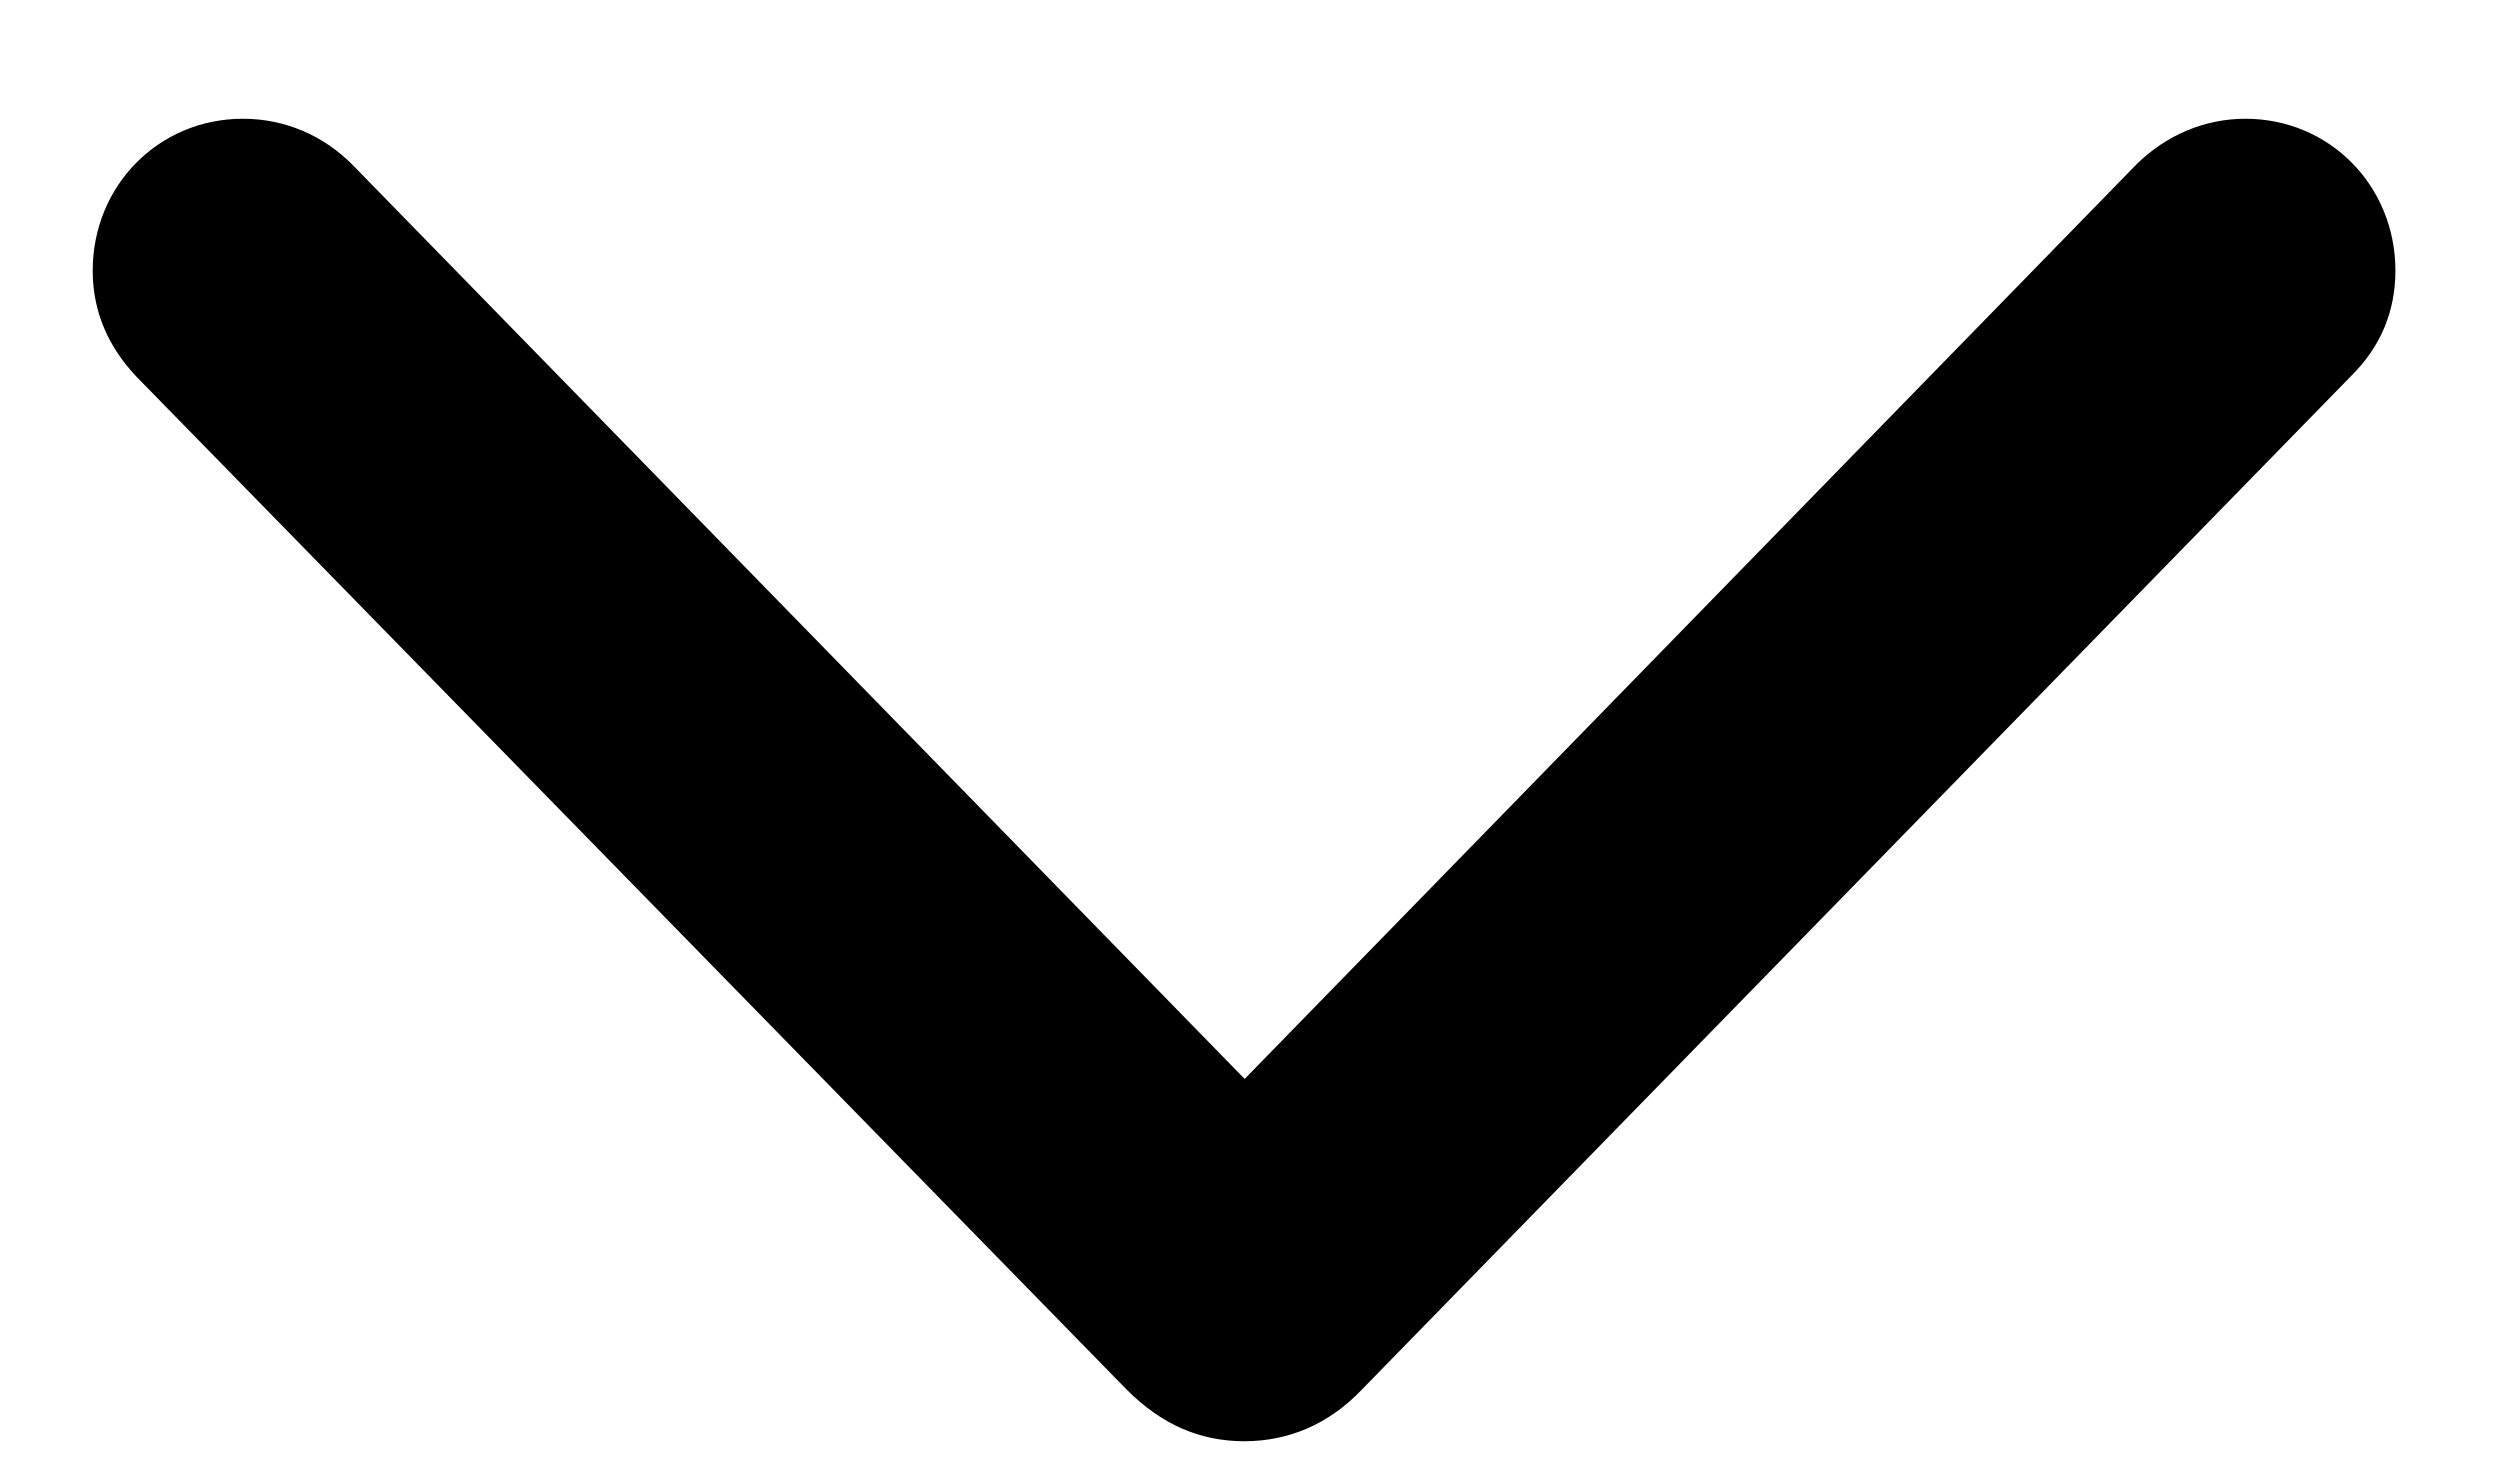
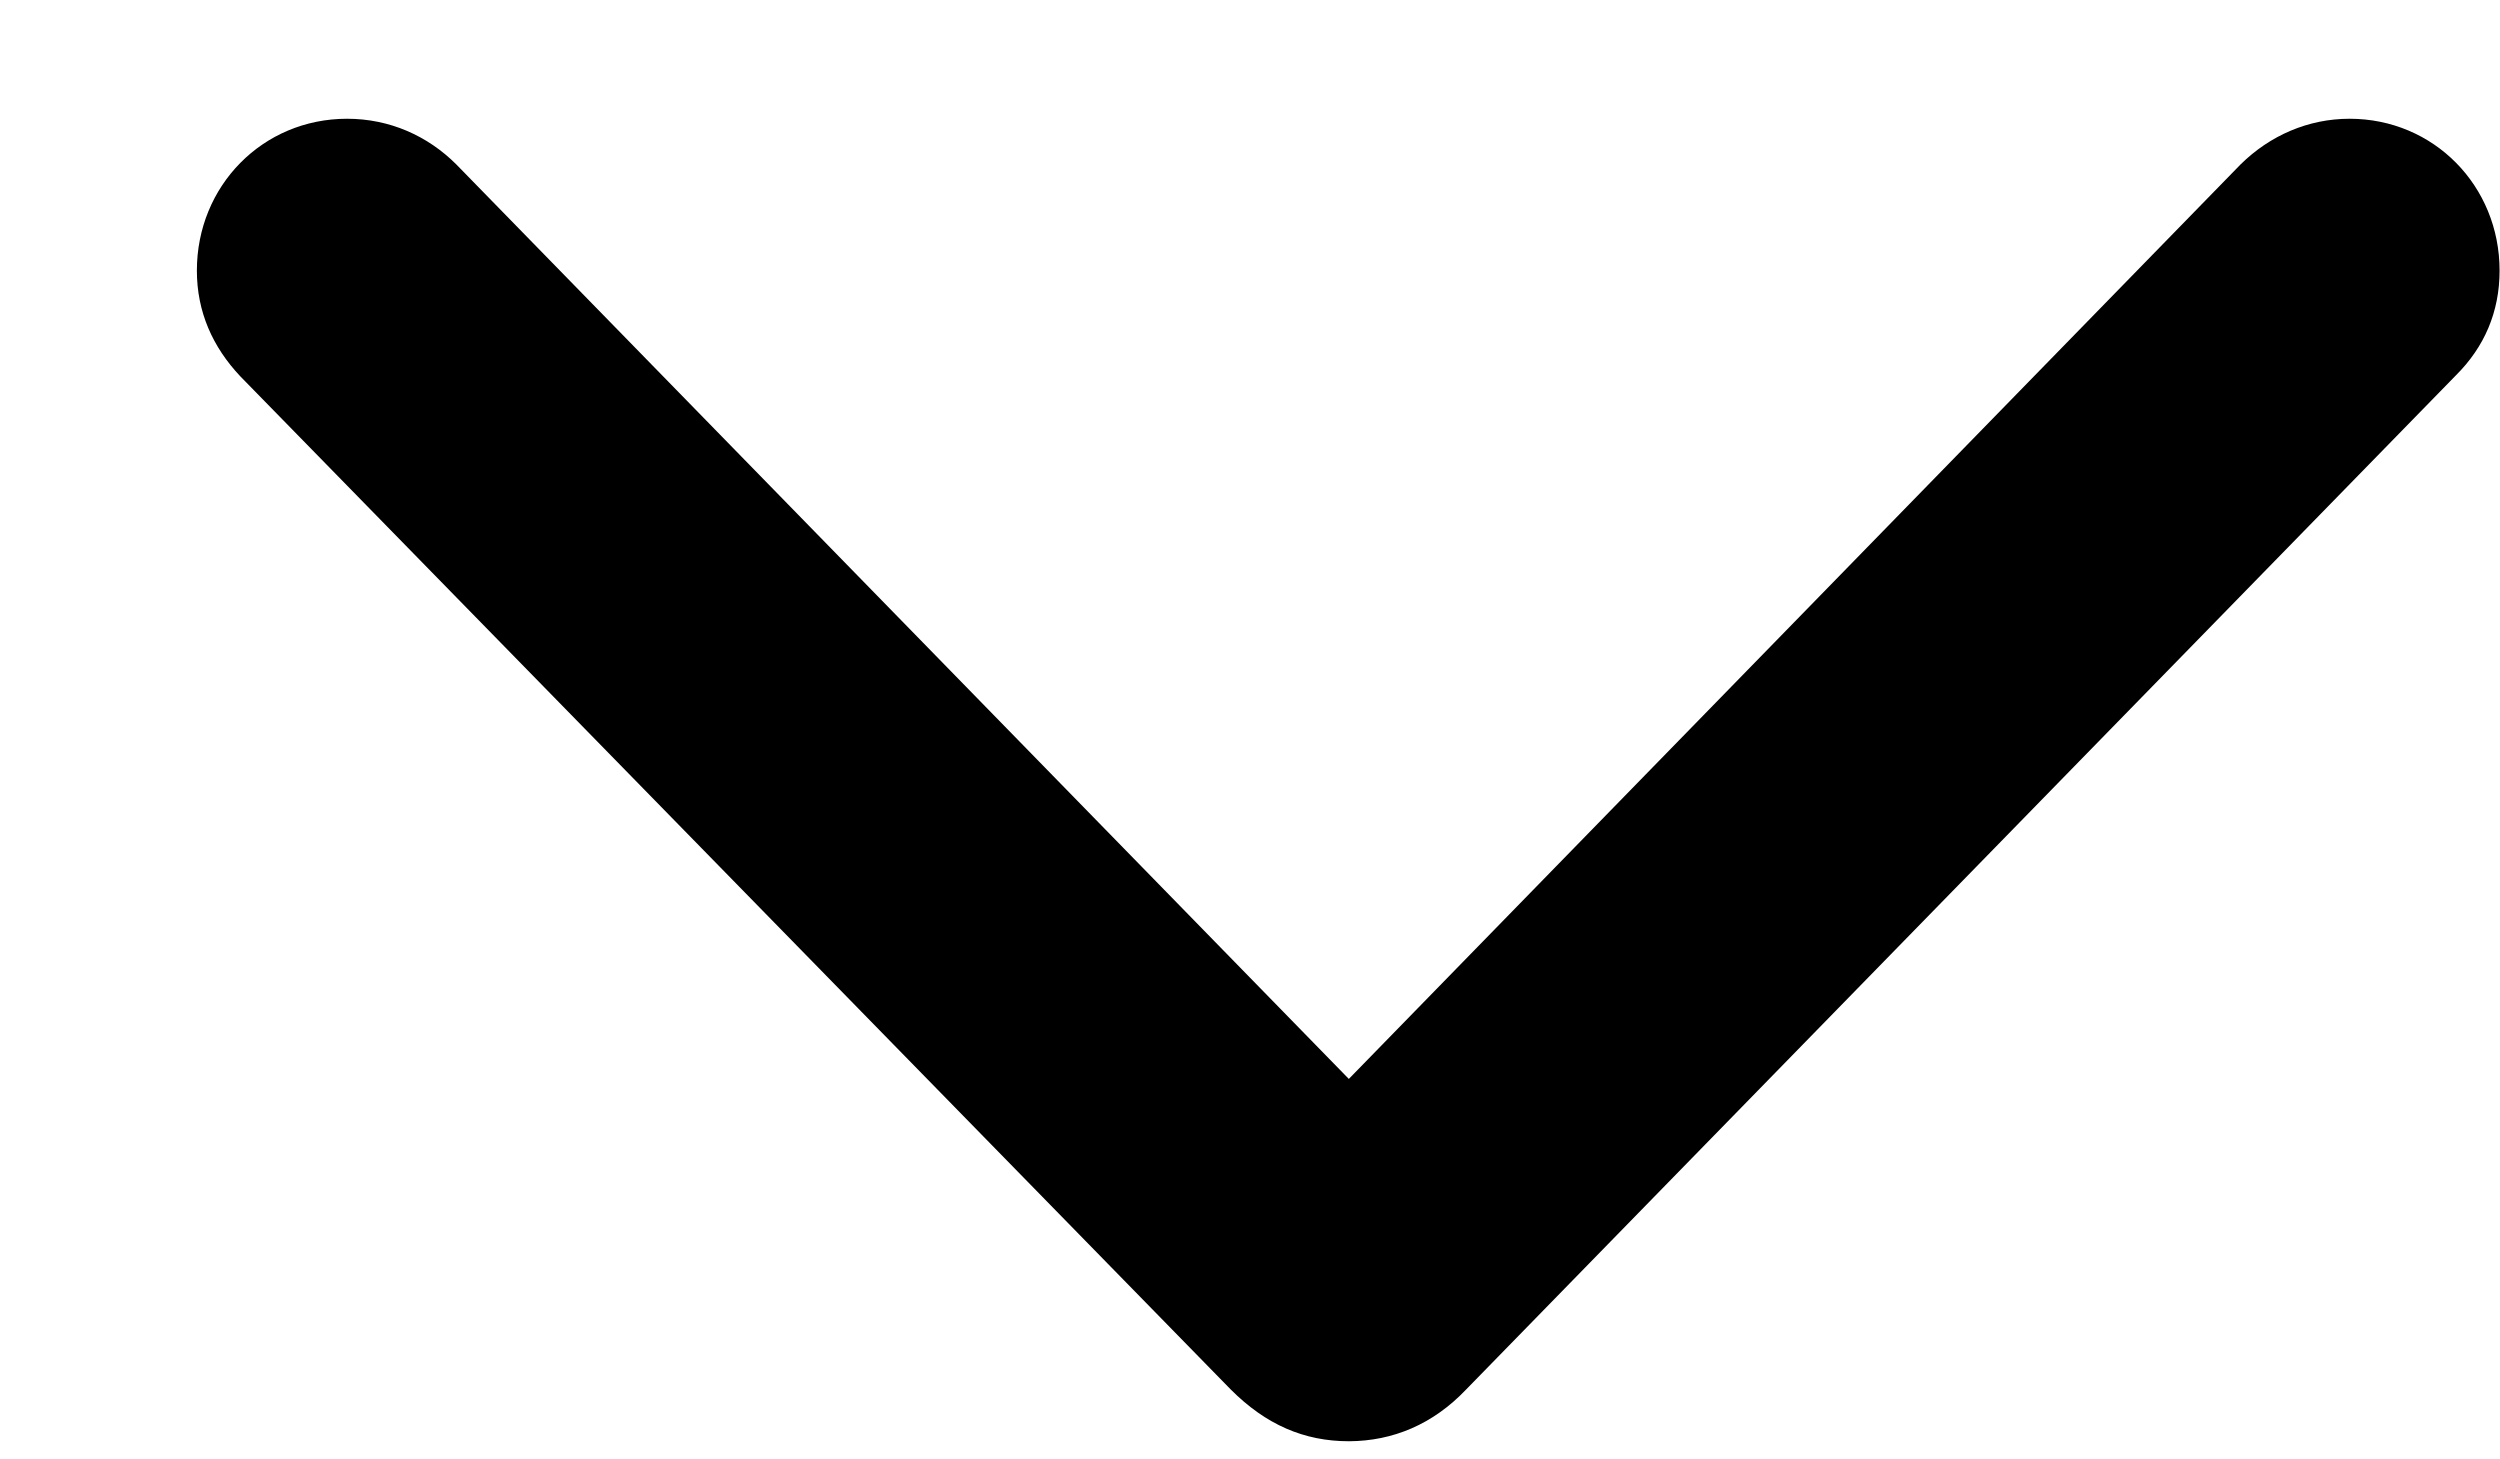
<svg xmlns="http://www.w3.org/2000/svg" width="12" height="7" viewBox="0 0 12 7" fill="none">
-   <path d="M5.975 6.918C6.187 6.917 6.379 6.836 6.537 6.67L11.288 1.802C11.425 1.666 11.498 1.497 11.498 1.299C11.498 0.892 11.182 0.57 10.778 0.57C10.58 0.57 10.396 0.65 10.255 0.789L5.669 5.492H6.28L1.69 0.789C1.553 0.652 1.37 0.57 1.166 0.57C0.761 0.57 0.445 0.892 0.445 1.299C0.445 1.496 0.52 1.665 0.654 1.807L5.408 6.67C5.576 6.838 5.759 6.918 5.975 6.918Z" fill="black" />
+   <path d="M6.475 6.918C6.687 6.917 6.879 6.836 7.037 6.67L11.788 1.802C11.925 1.666 11.998 1.497 11.998 1.299C11.998 0.892 11.682 0.57 11.278 0.57C11.08 0.57 10.896 0.65 10.755 0.789L6.169 5.492H6.78L2.19 0.789C2.053 0.652 1.87 0.57 1.666 0.57C1.261 0.57 0.945 0.892 0.945 1.299C0.945 1.496 1.02 1.665 1.154 1.807L5.908 6.67C6.076 6.838 6.259 6.918 6.475 6.918Z" fill="black" />
</svg>
